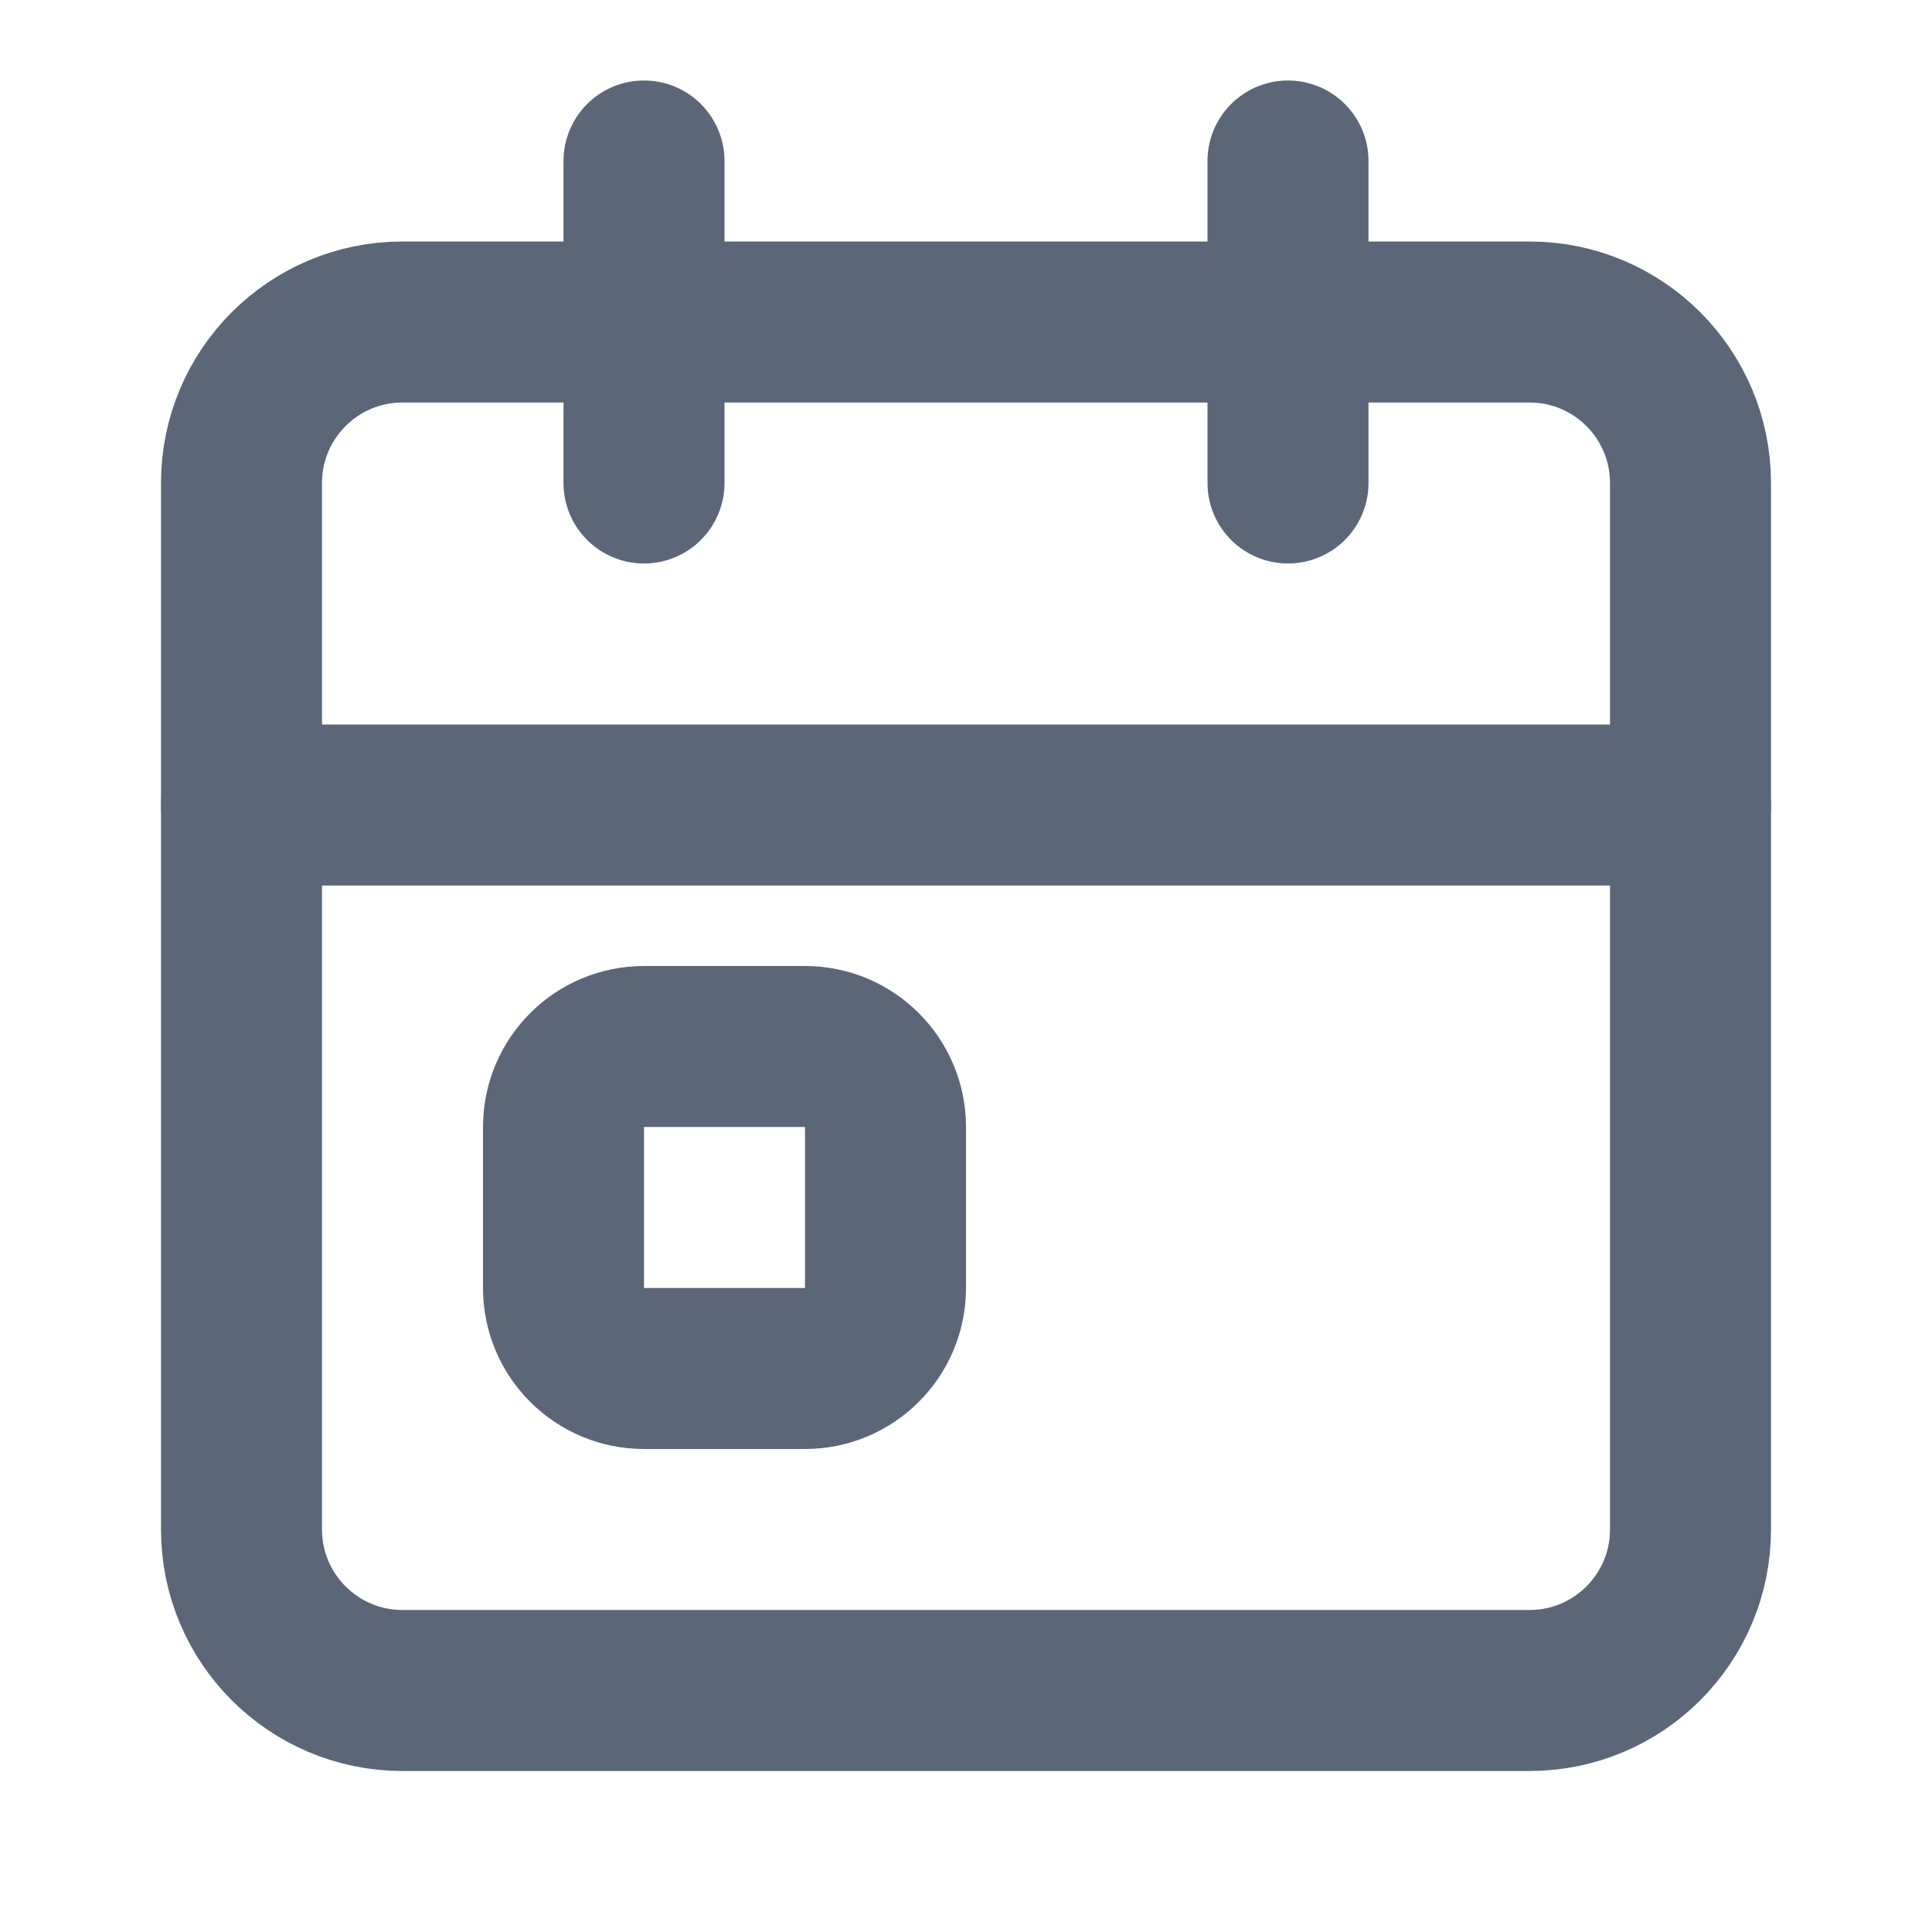
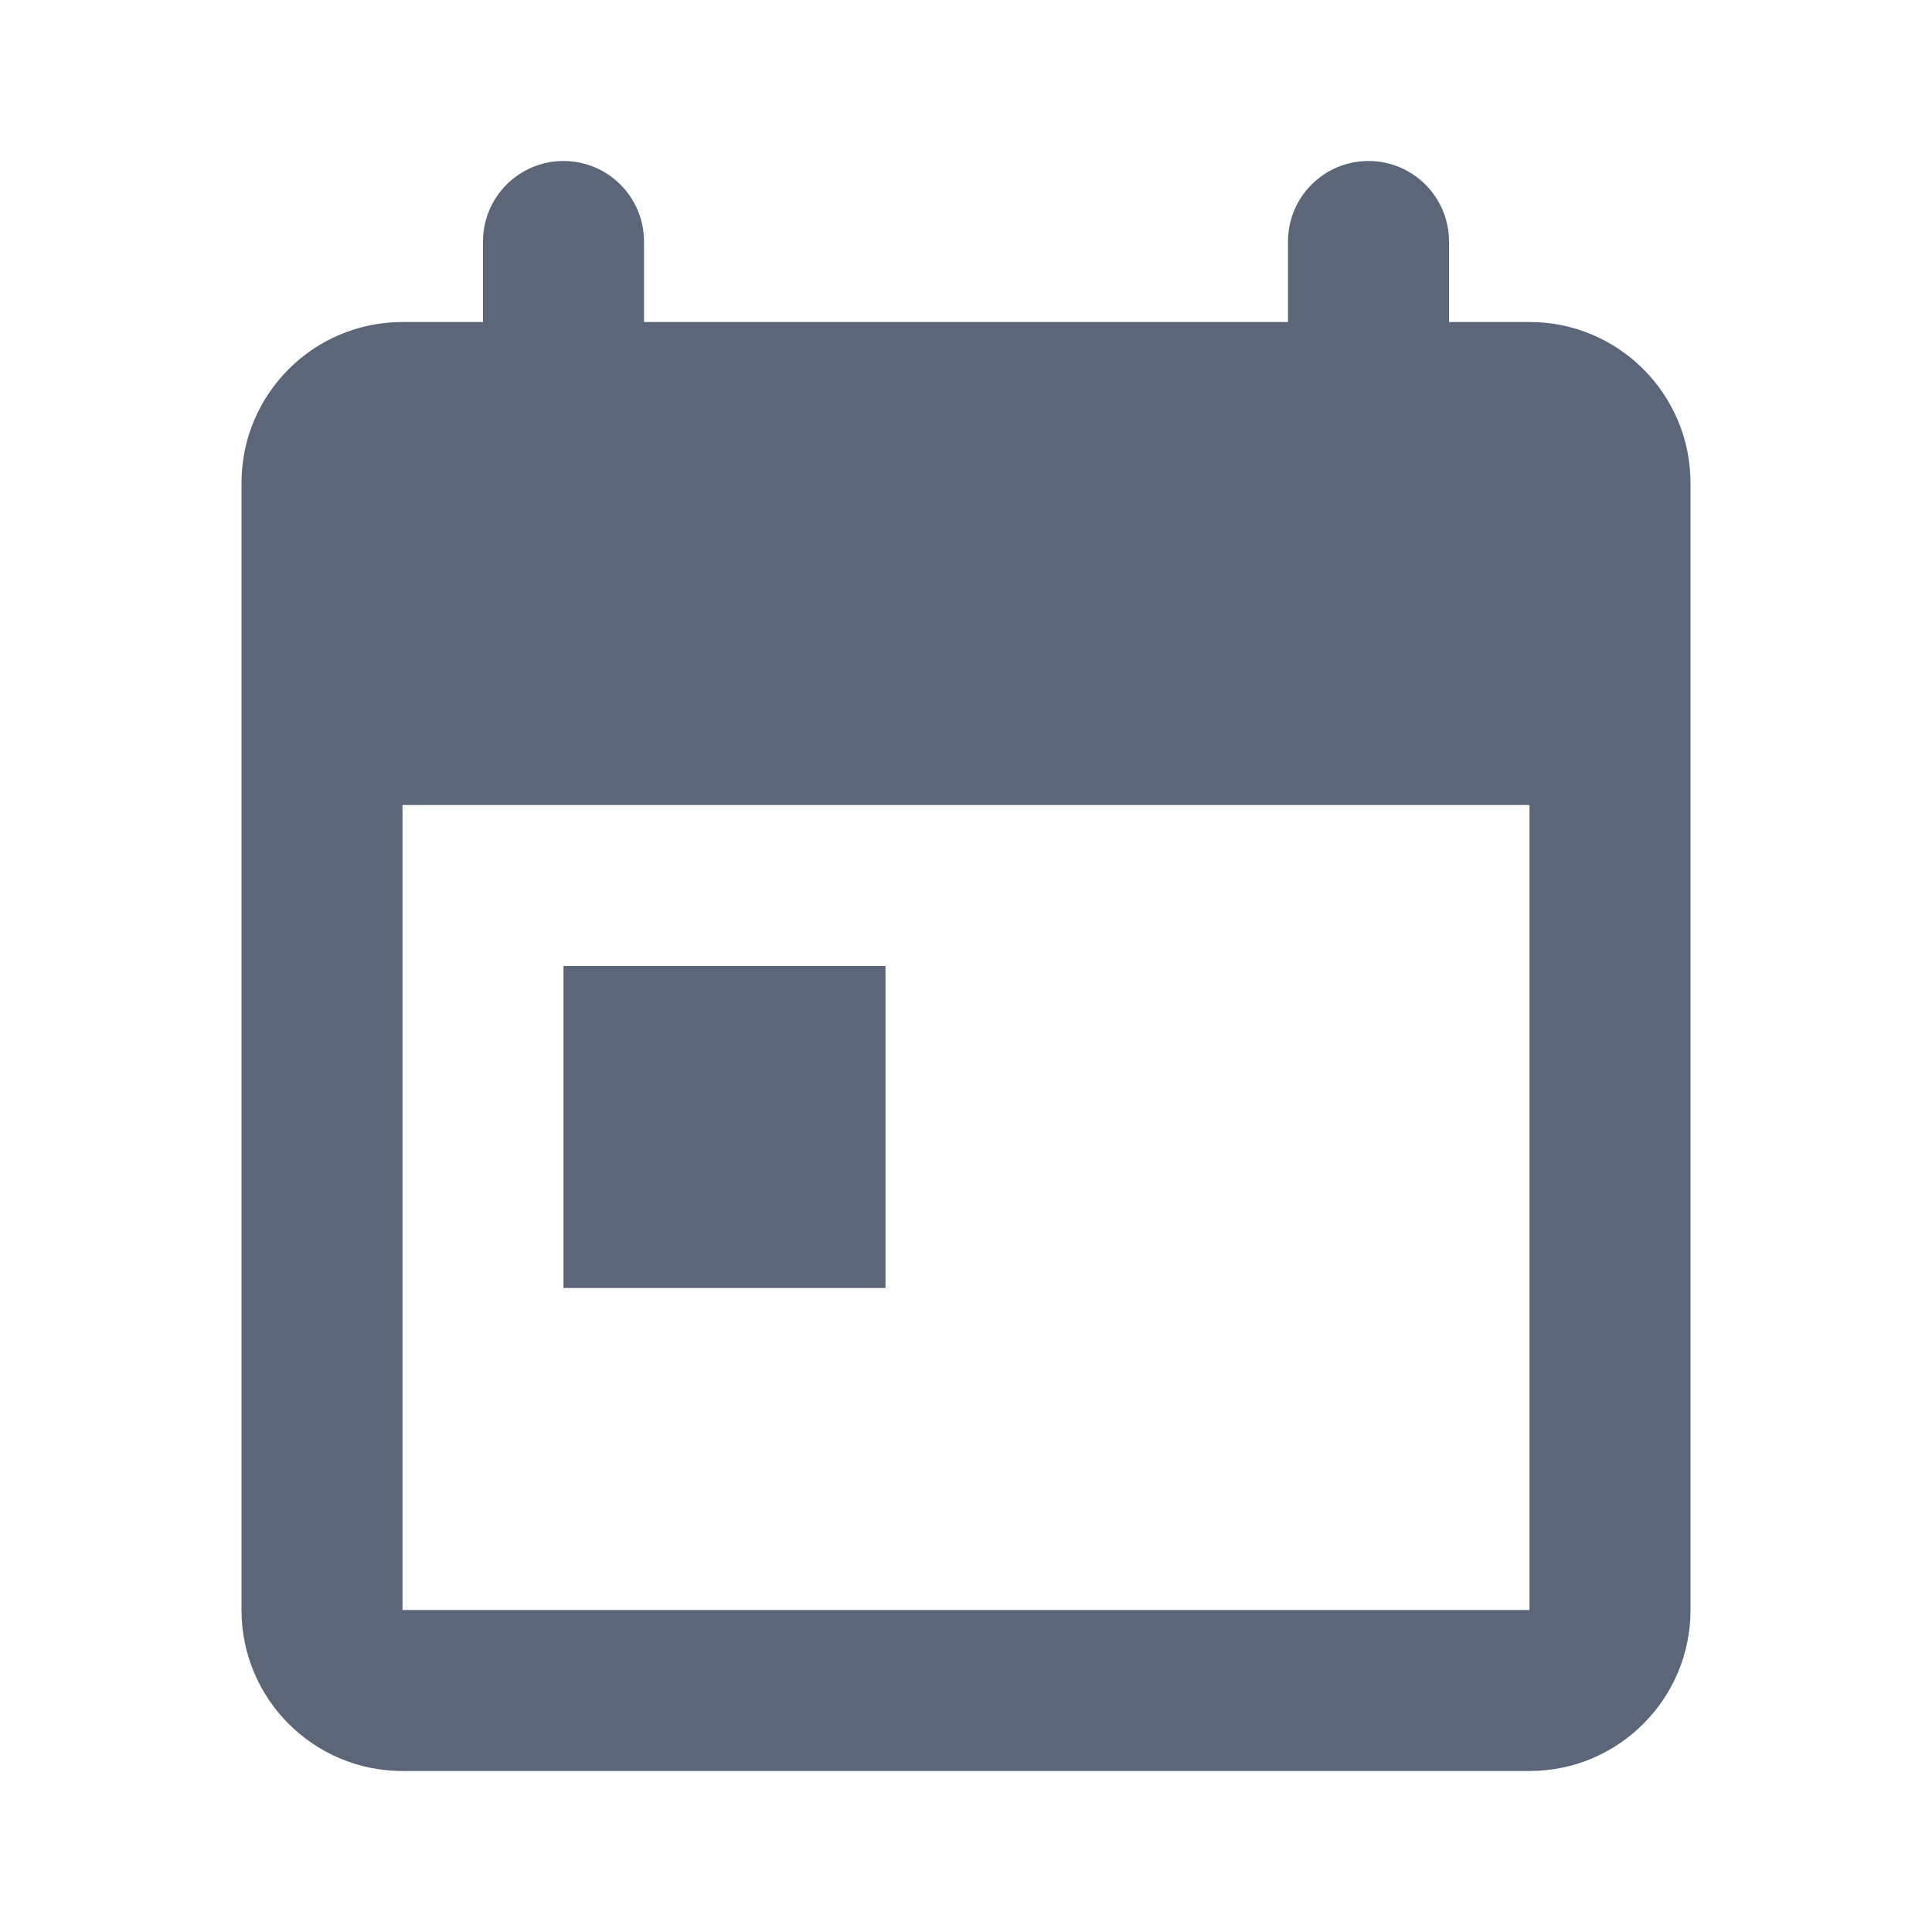
- <svg xmlns="http://www.w3.org/2000/svg" width="24" height="24" viewBox="0 0 24 24" fill="none" stroke="#5b6678" stroke-width="2" stroke-linecap="round" stroke-linejoin="round">
-   <rect x="3" y="4" width="18" height="17" rx="2" />
-   <path d="M8 2v4M16 2v4M3 10h18" />
-   <rect x="7" y="13" width="4" height="4" rx="1" />
+ <svg xmlns="http://www.w3.org/2000/svg" width="24" height="24" viewBox="0 0 24 24" fill="#5b6678">
+   <path d="M19 4h-1V3a1 1 0 0 0-2 0v1H8V3a1 1 0 0 0-2 0v1H5a2 2 0 0 0-2 2v14a2 2 0 0 0 2 2h14a2 2 0 0 0 2-2V6a2 2 0 0 0-2-2zm0 16H5V10h14v10zM7 12h4v4H7z" />
</svg>
